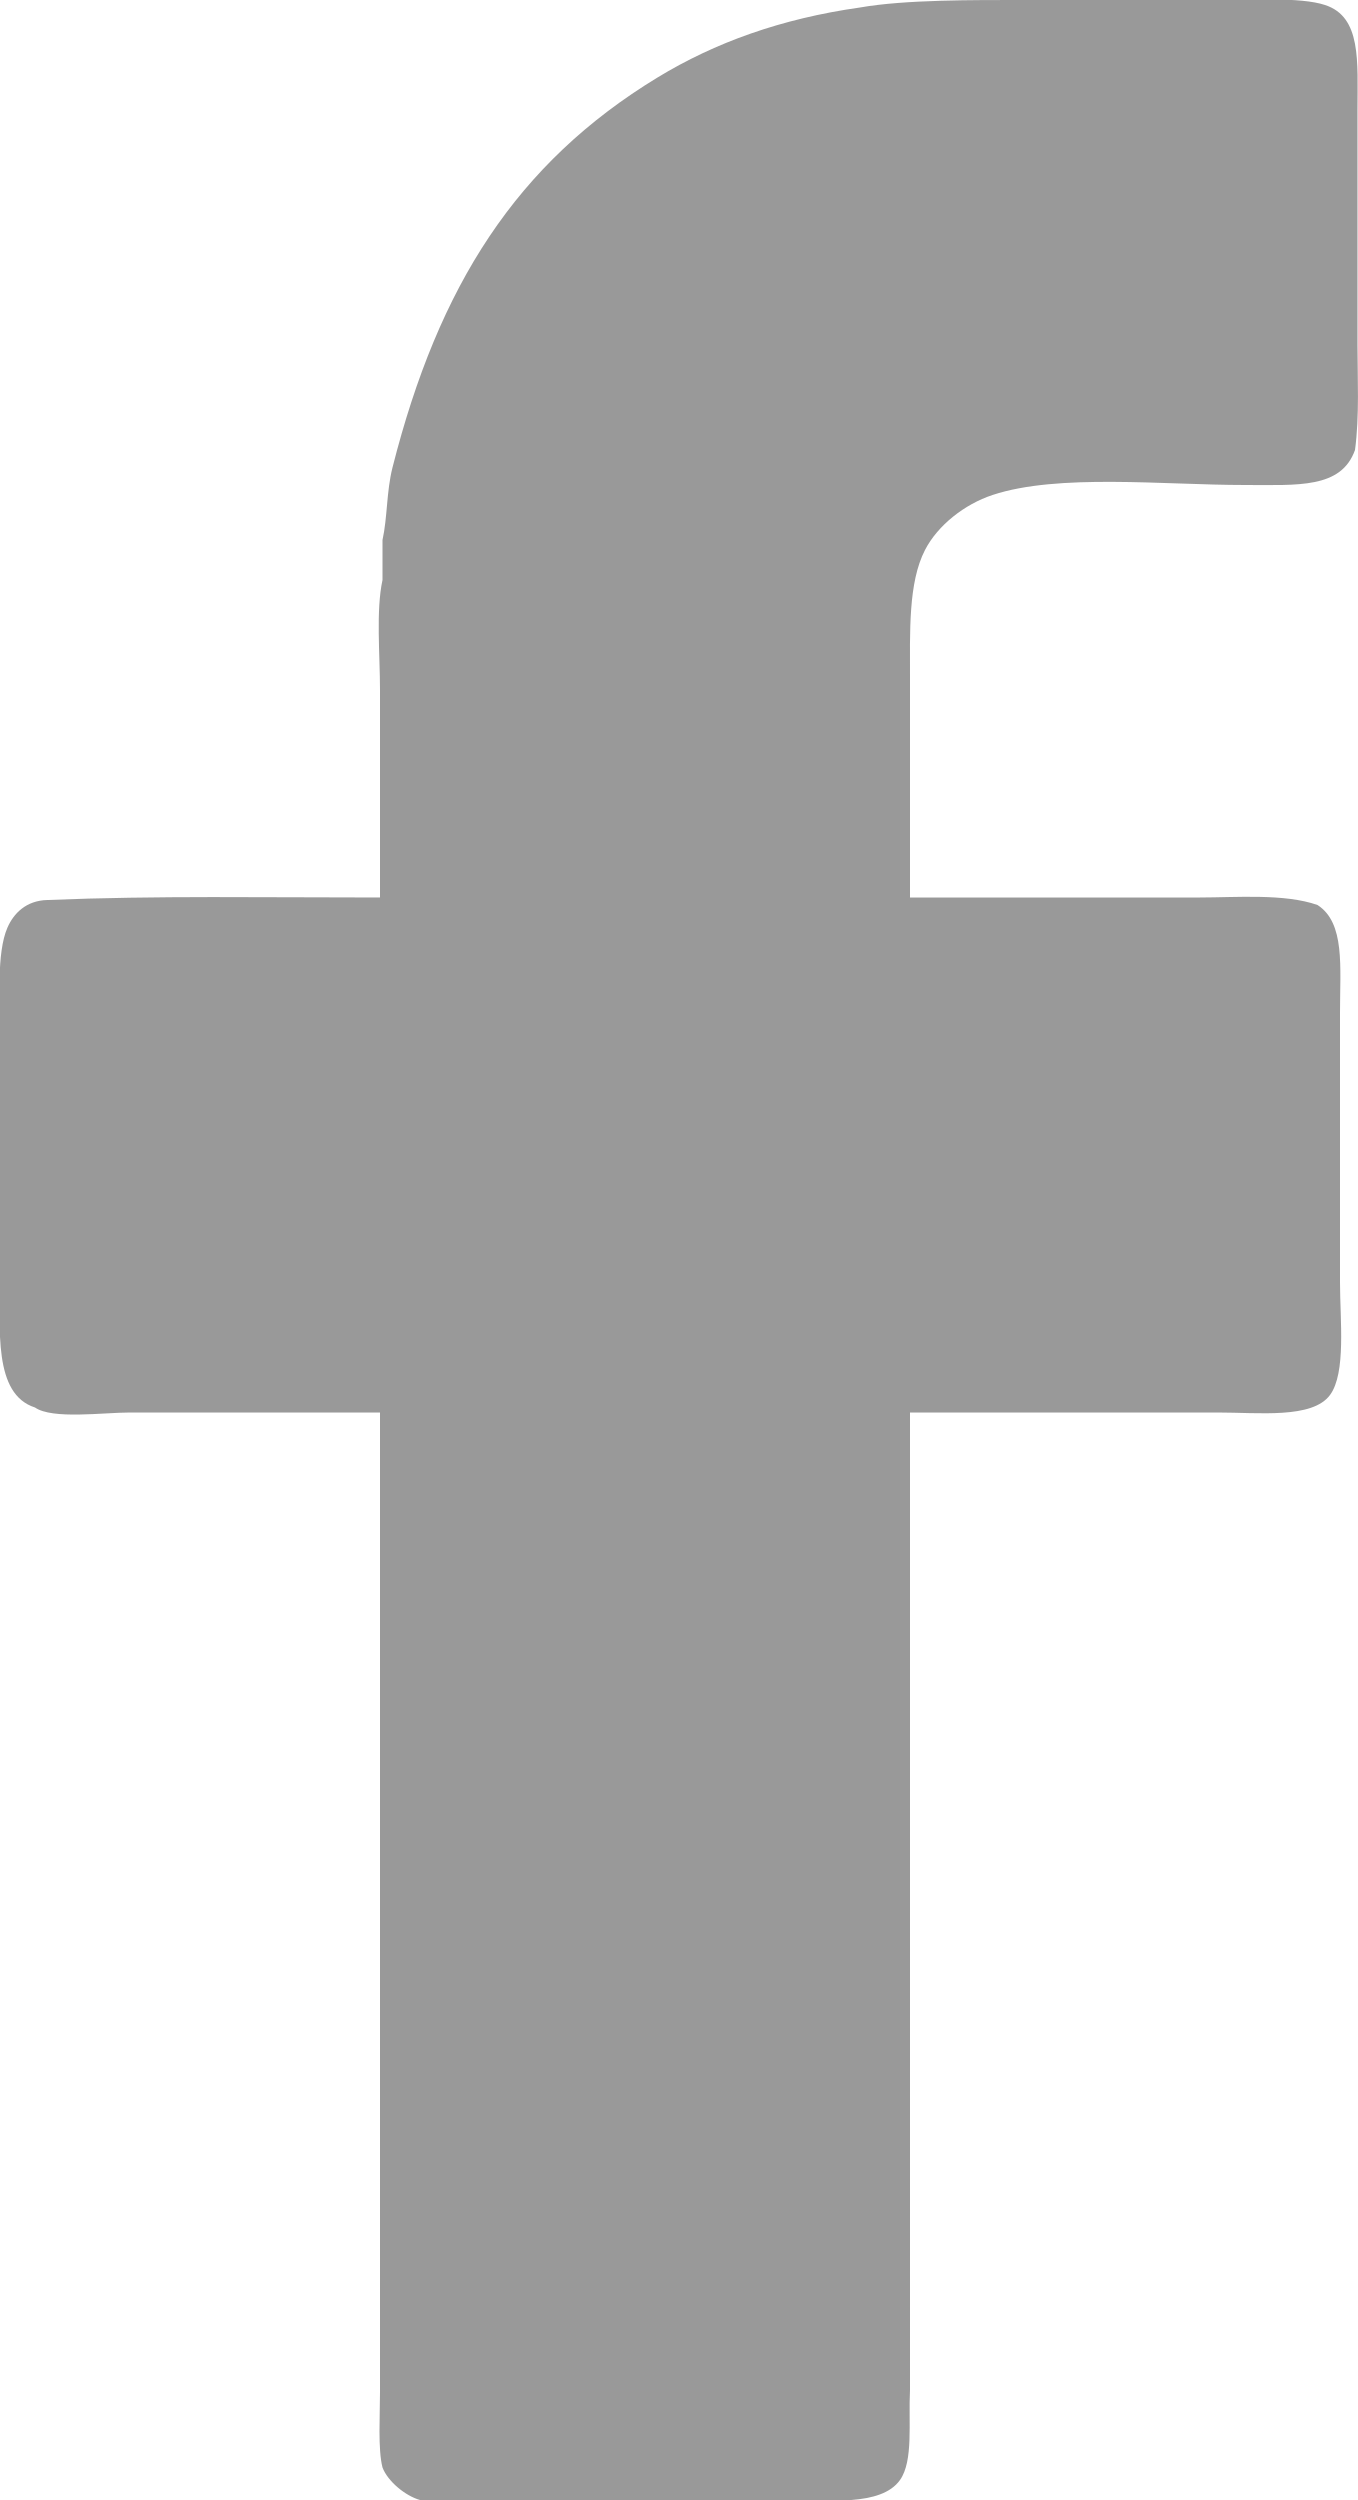
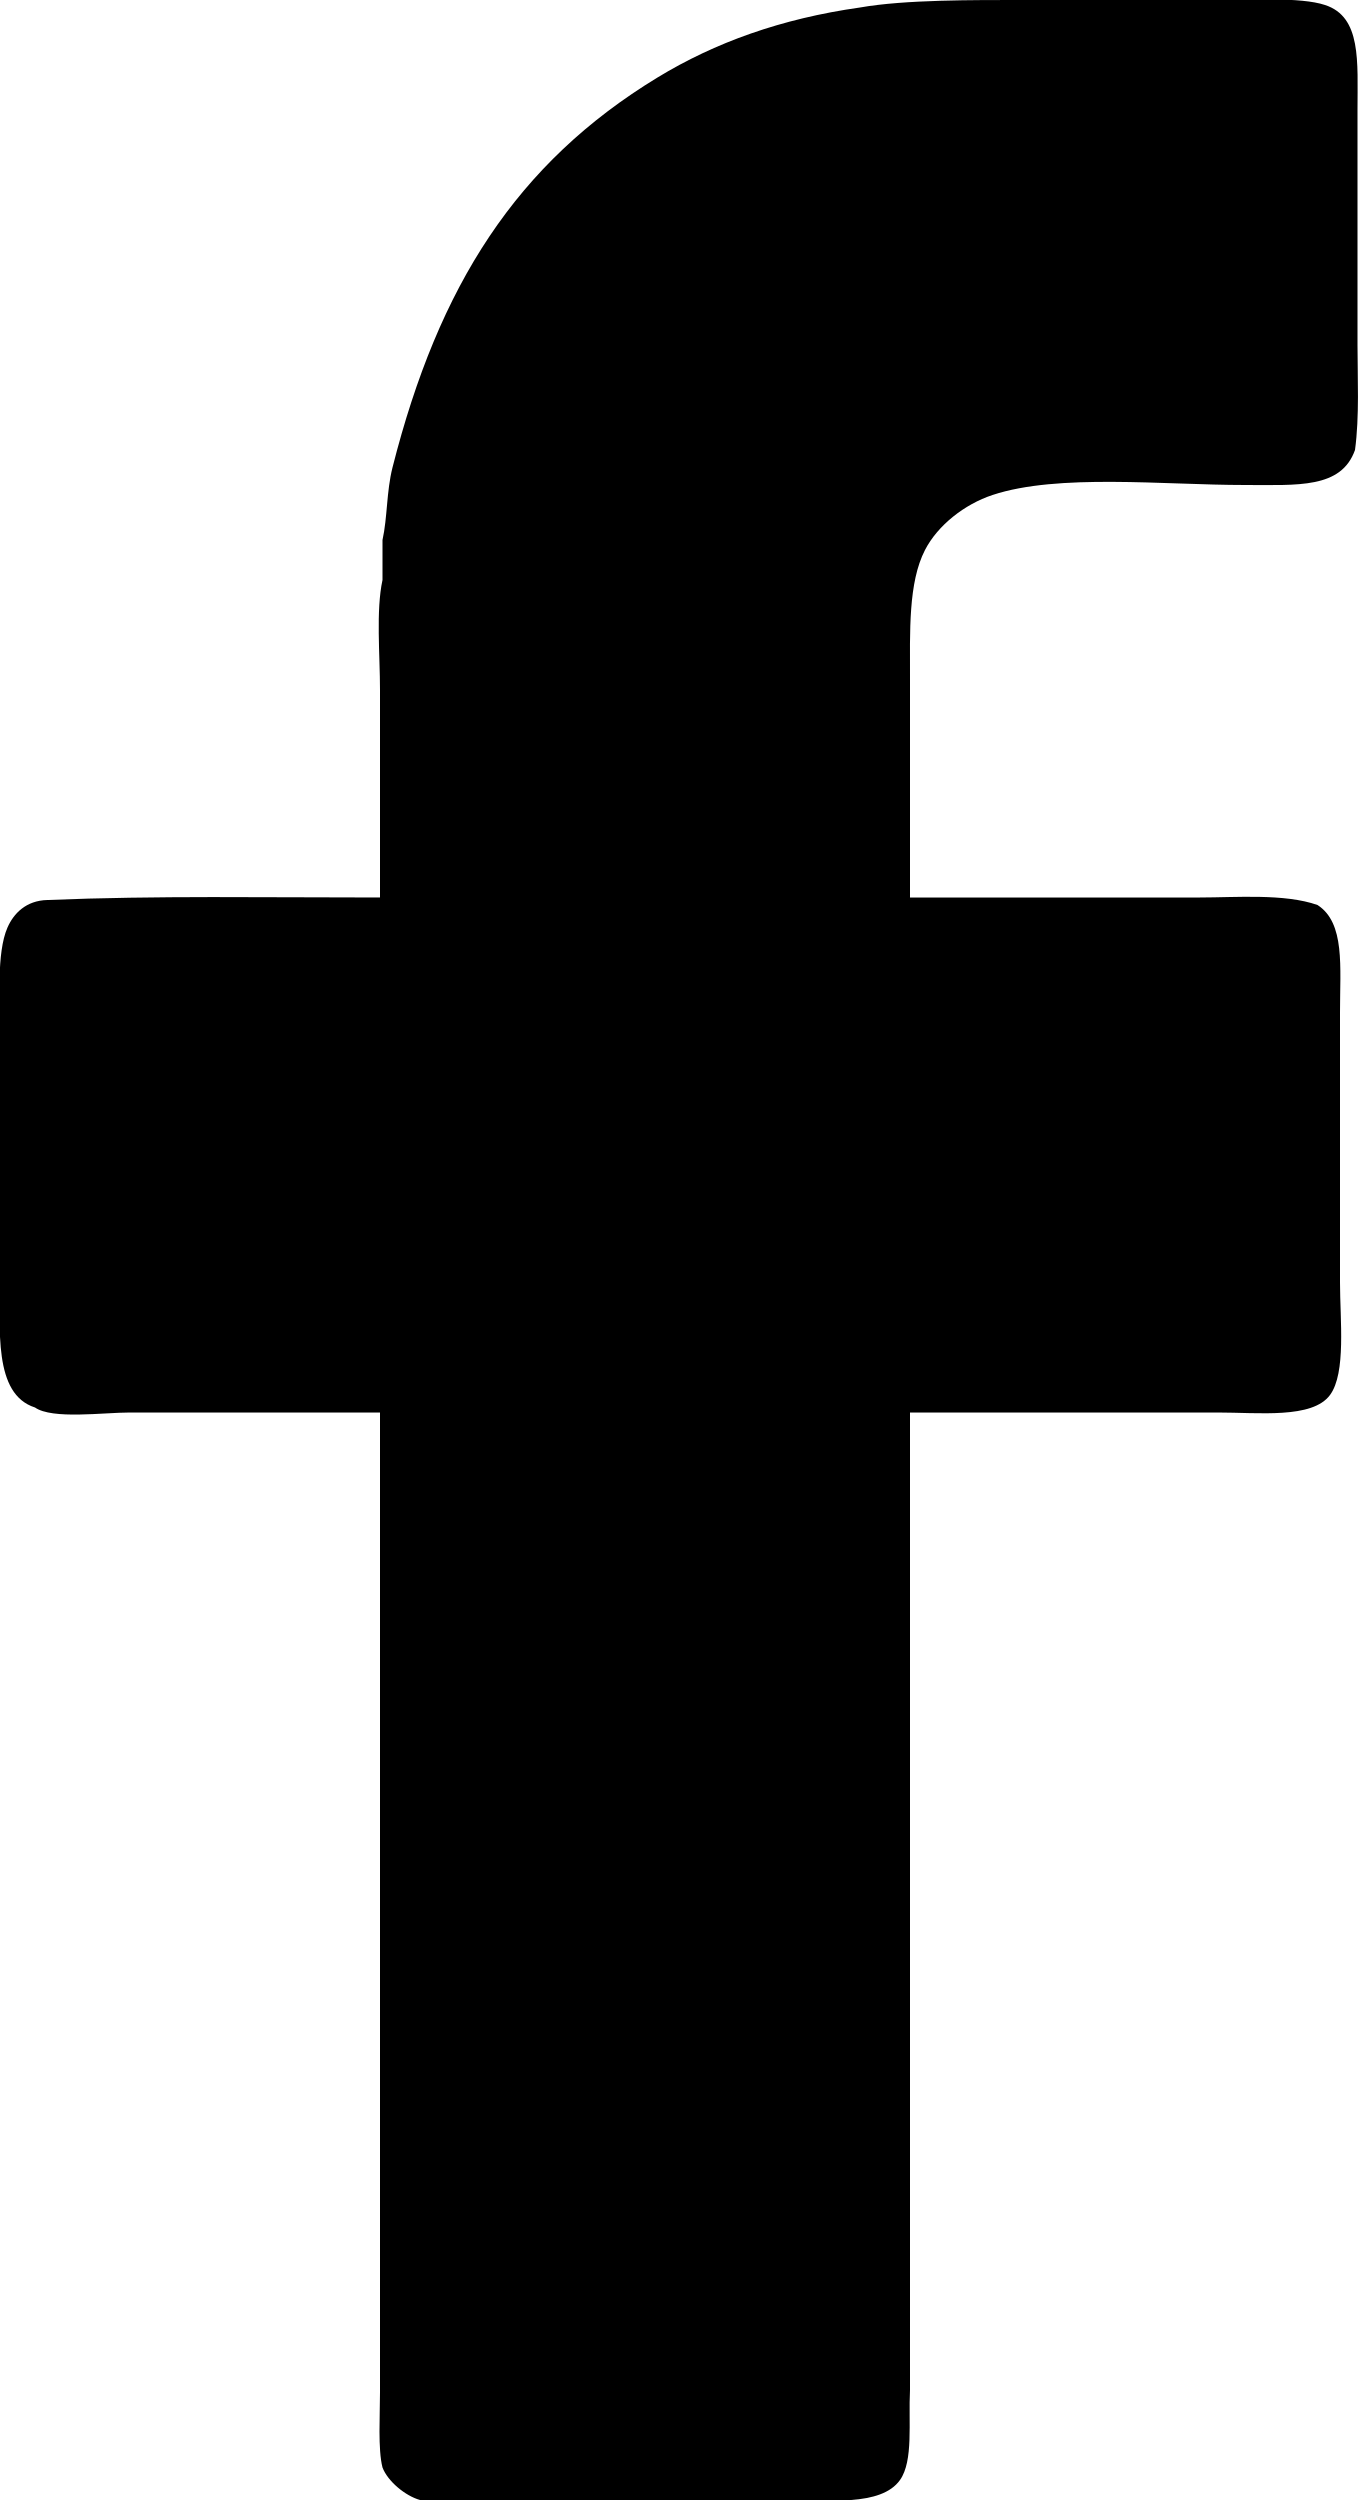
<svg xmlns="http://www.w3.org/2000/svg" width="543" height="1000" viewBox="0 0 543 1000">
  <defs>
    <style>
      .cls-1 {
-         fill: #999;
        fill-rule: evenodd;
      }
    </style>
  </defs>
  <path class="cls-1" d="M364,359H480c14.31,0,33.82-1.653,47,3,11.091,7.157,9,24.714,9,43V513c0,14.864,2.5,36.176-4,45-7.066,9.588-28.511,7-45,7H364V956c-0.666,12.717,1.43,28.356-4,36-7.592,10.69-28.849,8-47,8H168c-5.9-1.655-12.928-7.51-15-13-1.871-7.273-1-21-1-30V565H52c-10.665,0-31.078,2.846-38-2-16.742-5.361-14-31.17-14-53V414c0-13.449-1.464-32.86,3-43,2.439-5.541,7.359-10.807,16-11,43.728-1.8,87.621-.978,133-1V276c0-14.027-1.661-31.741,1-44V216c2-9.084,1.577-19.444,4-29,18.476-72.855,49.6-121.668,106-156,22.968-13.981,49.52-23.552,81-28,17.9-3.164,45.63-3,66-3h78c11.5,0,32.285-1.266,42,2,14.639,4.737,13,22.619,13,42v94c0,12.667.818,28.679-1,42-5.532,15.5-22.824,14-44,14-32.53,0-74.833-4.675-101,4-11.191,3.71-21.908,12.116-27,22-6.726,13.056-6,32.458-6,52v87Z" />
</svg>
